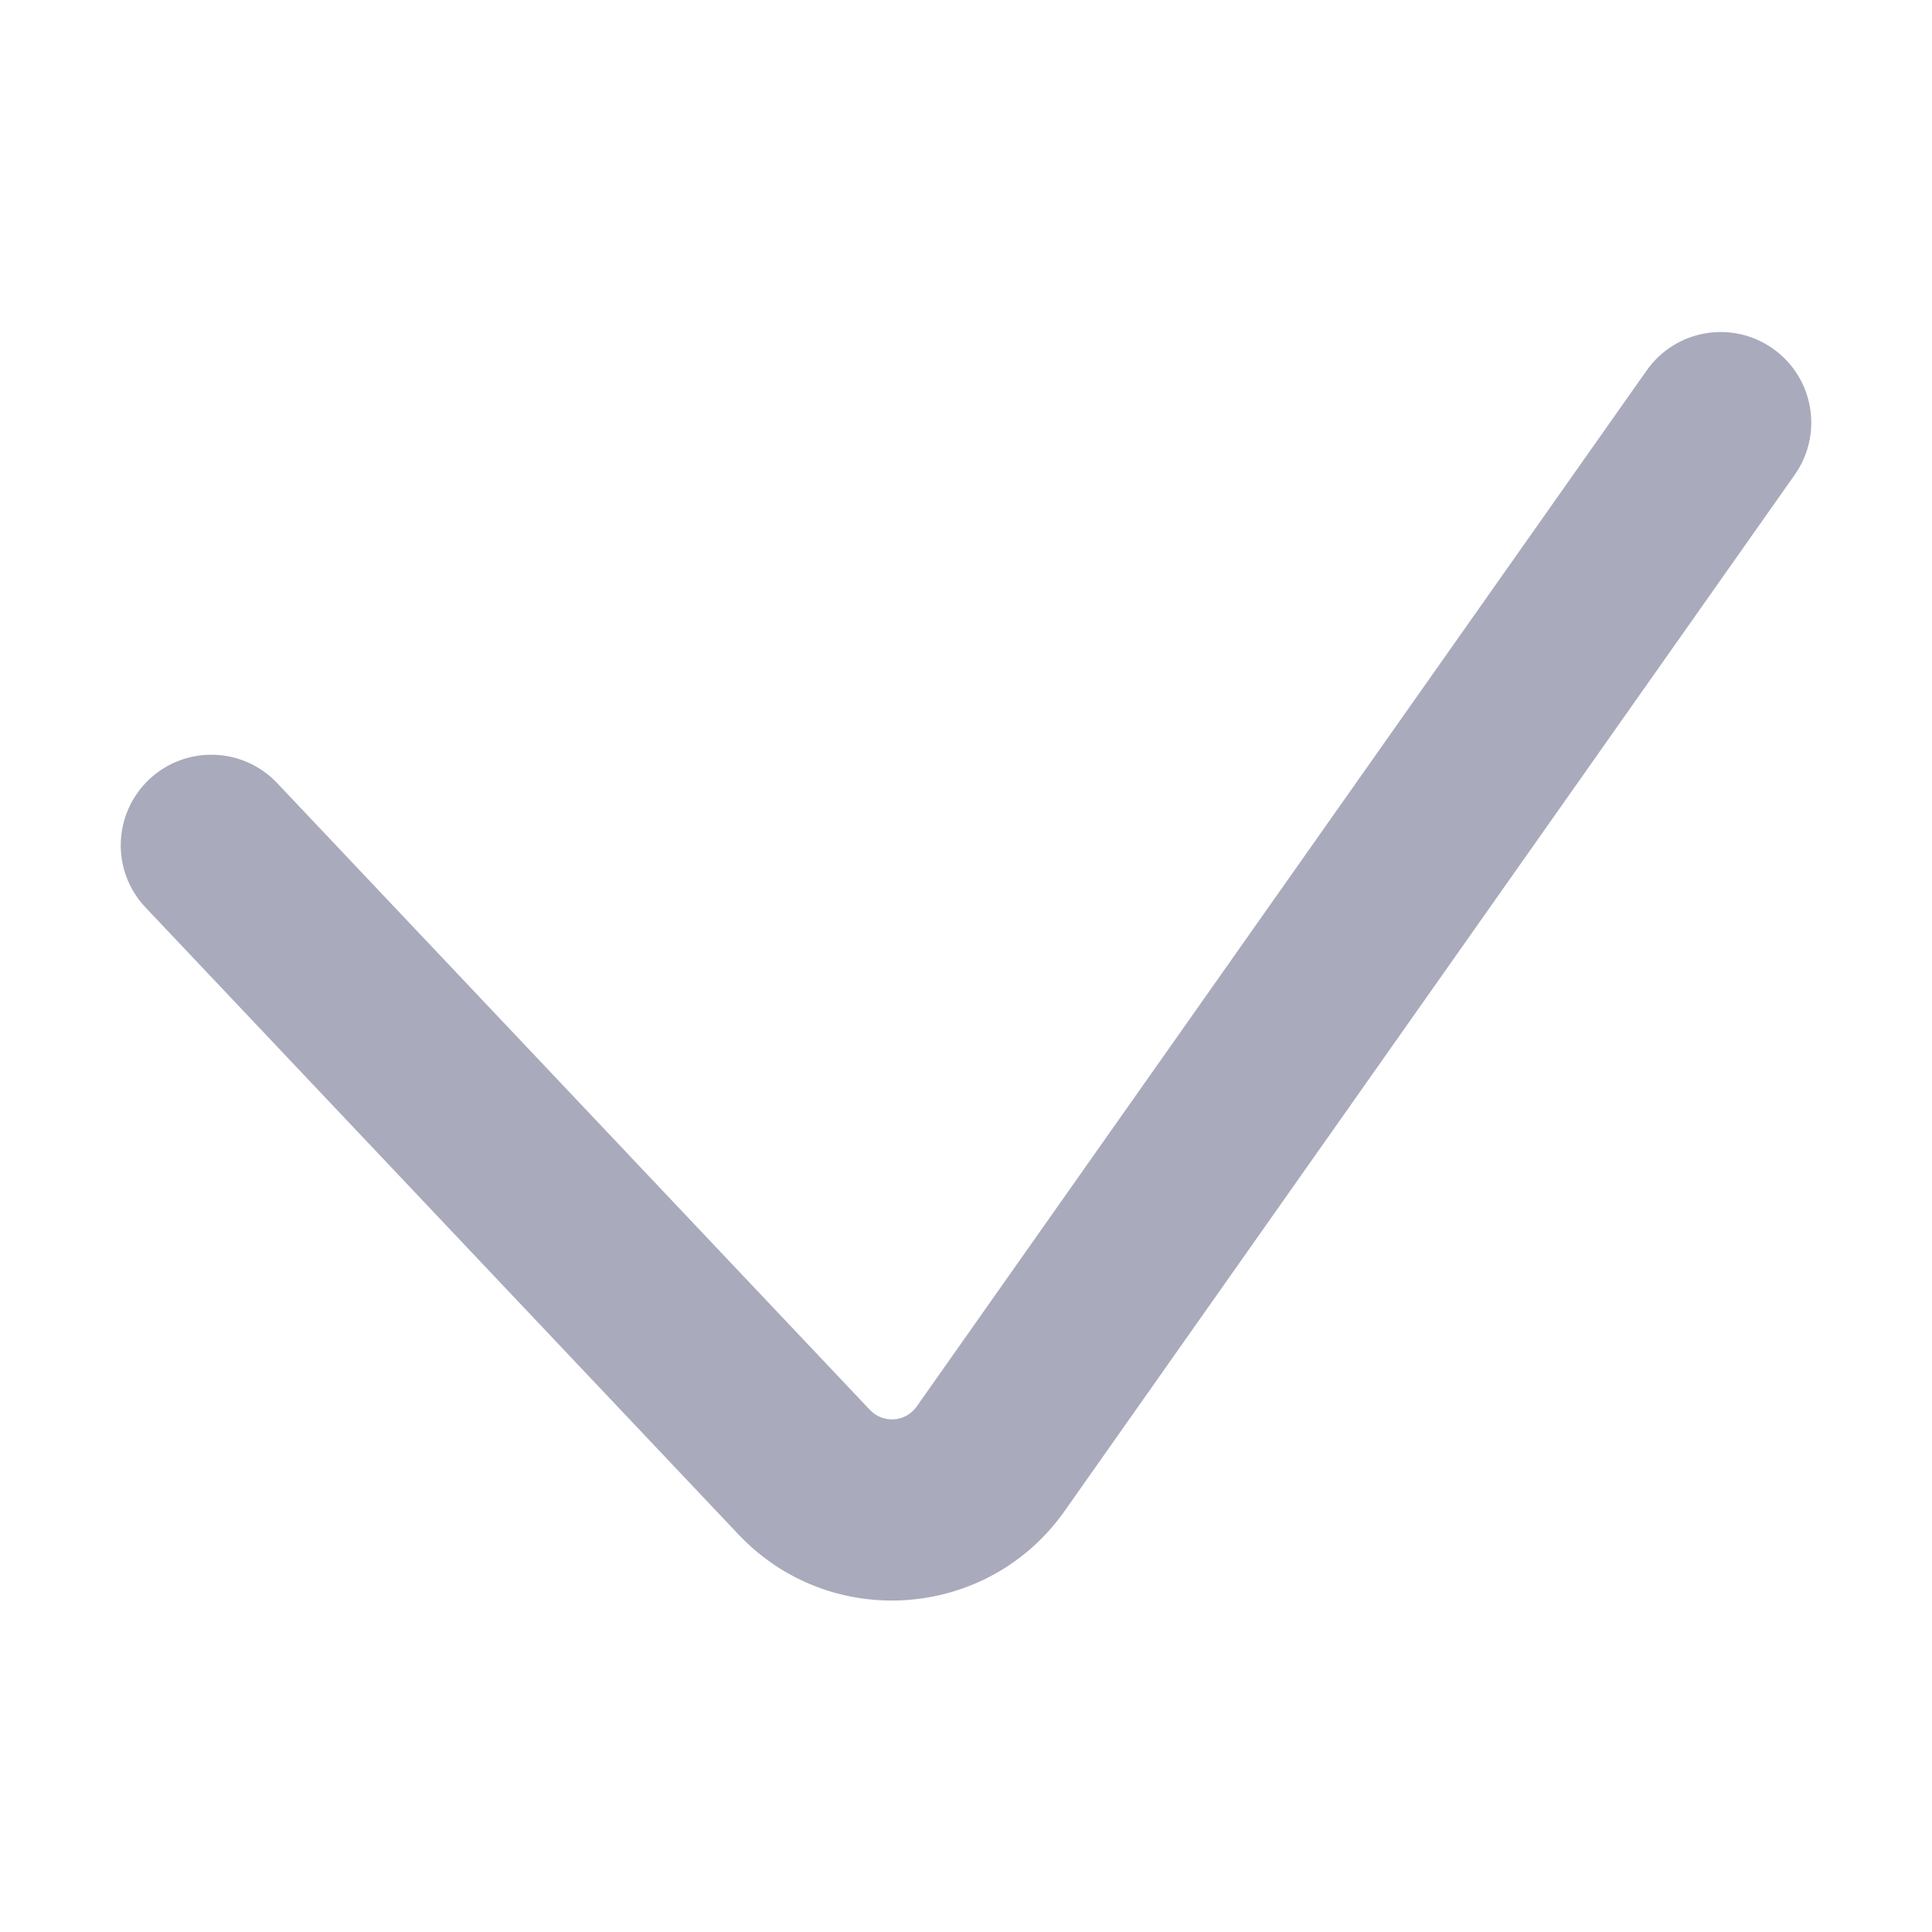
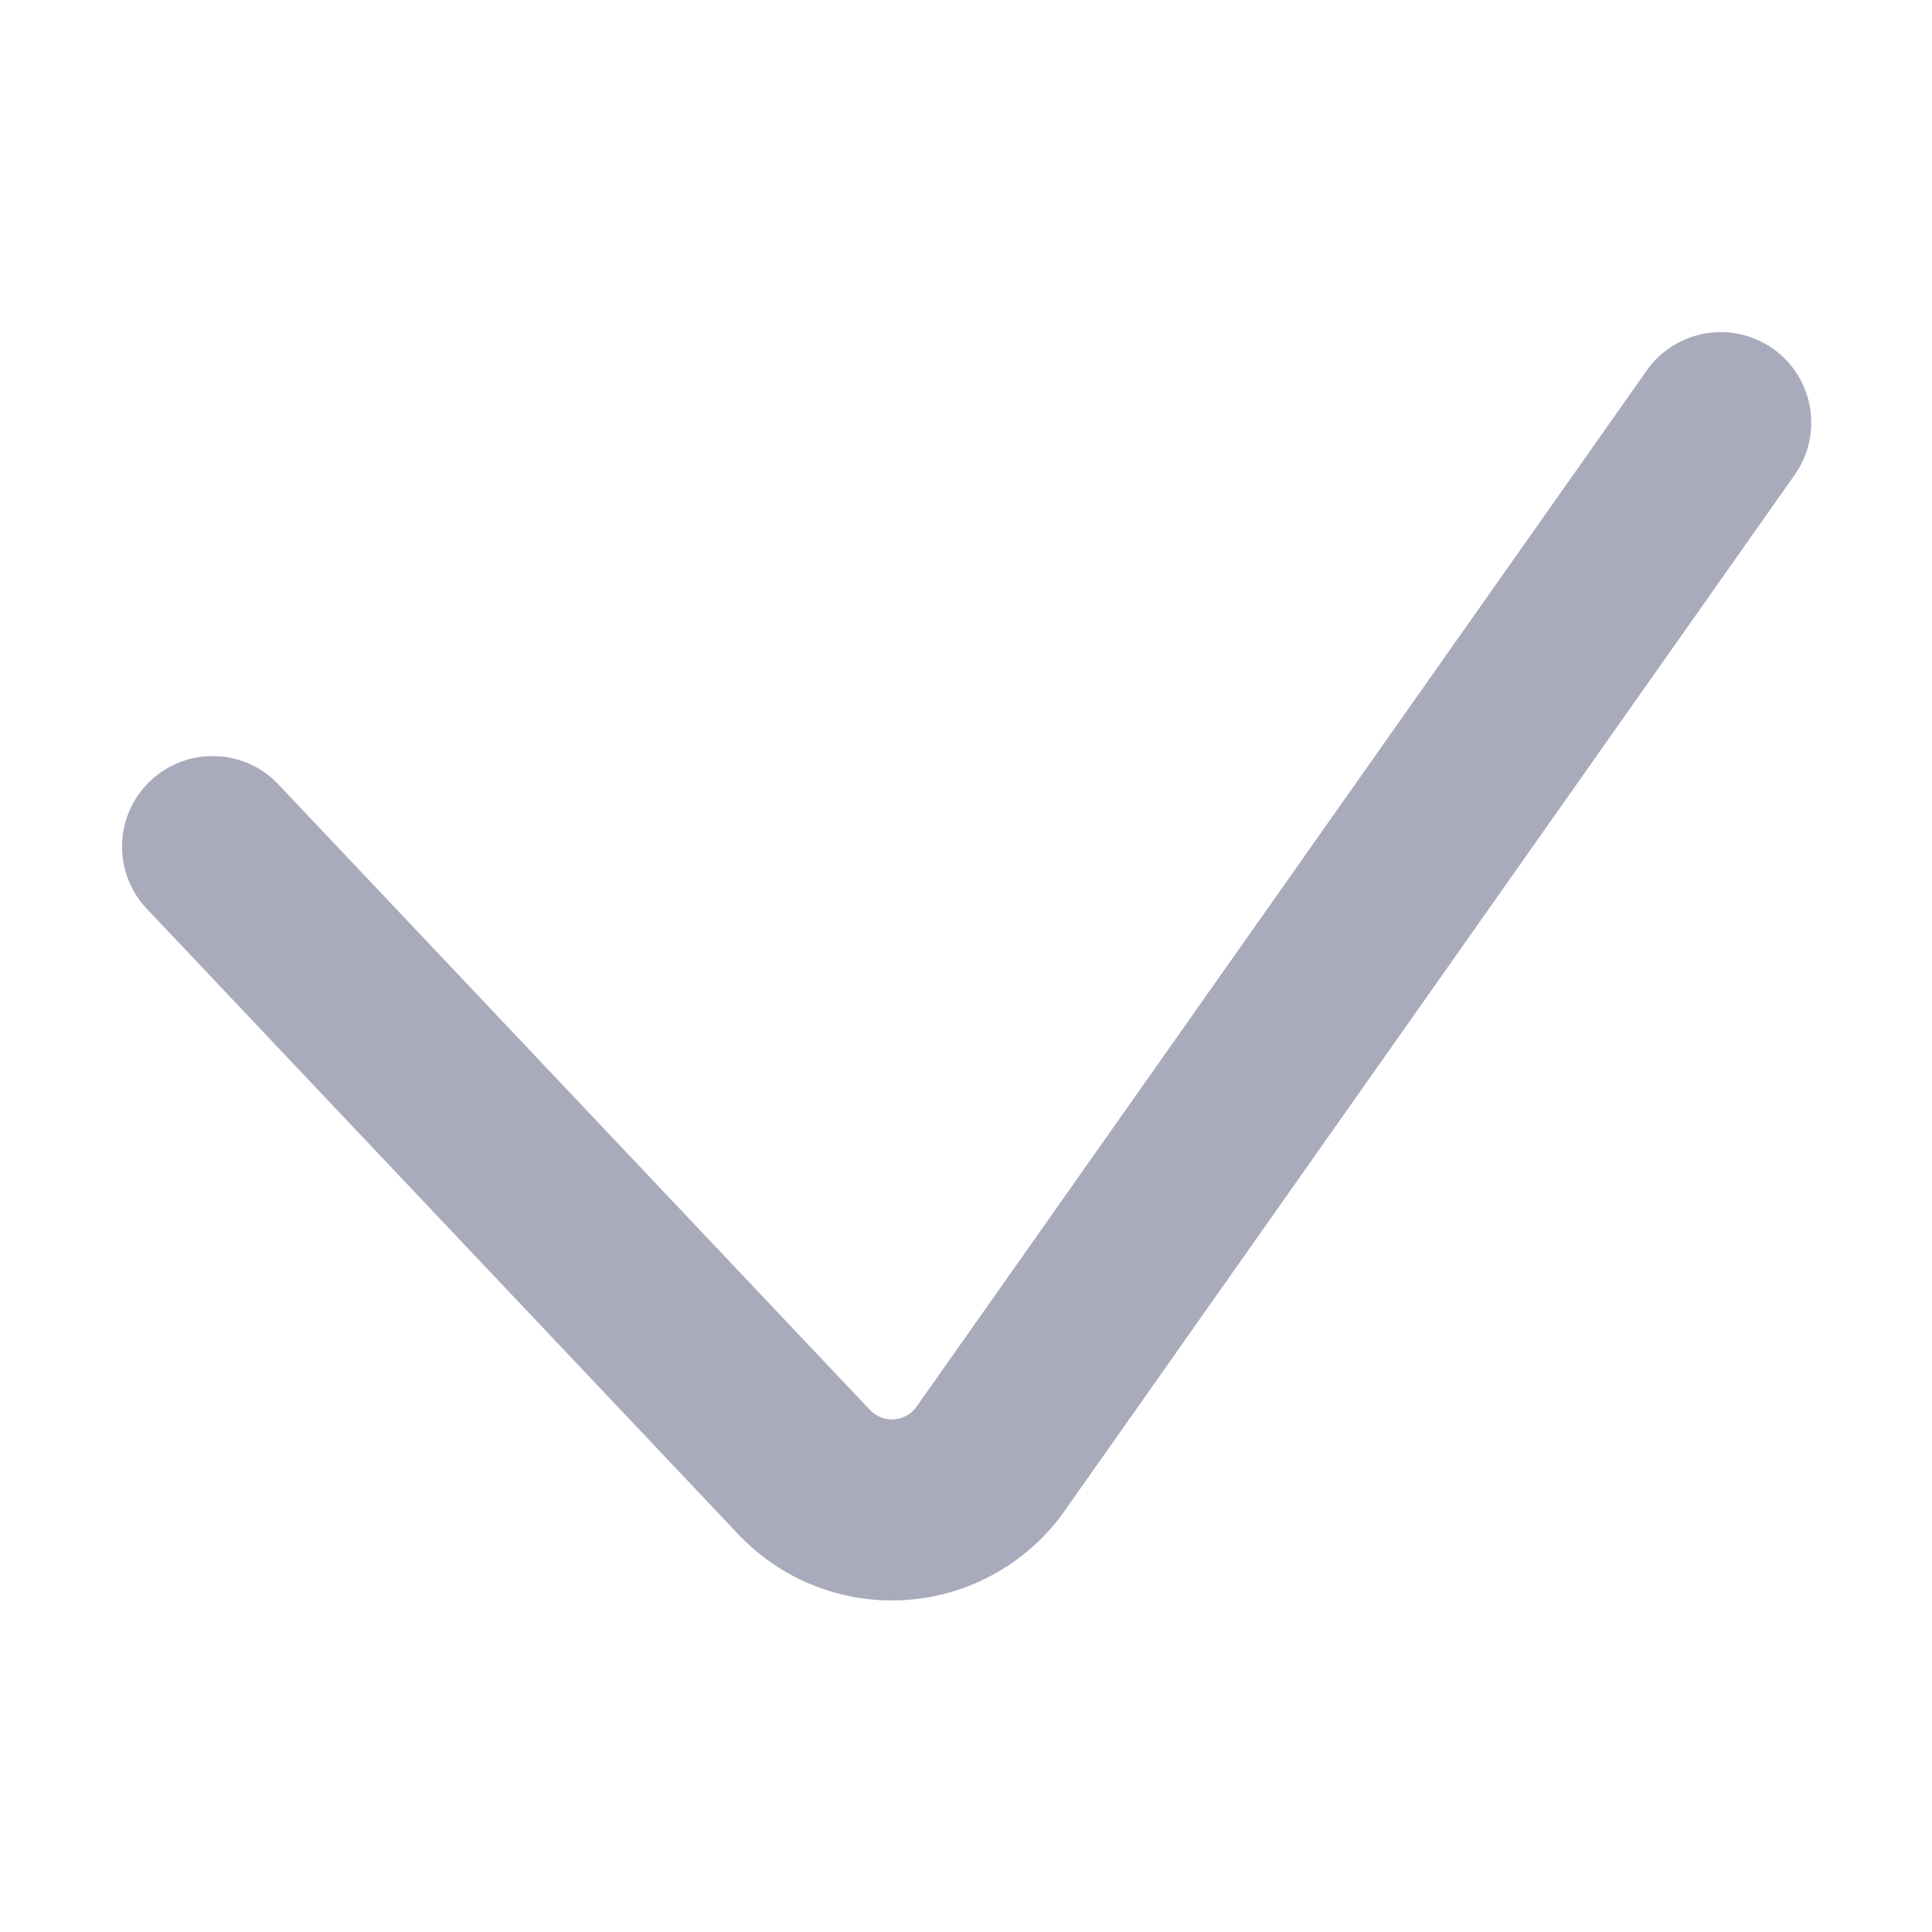
- <svg xmlns="http://www.w3.org/2000/svg" width="16" height="16" viewBox="0 0 16 16" fill="none">
-   <path fill-rule="evenodd" clip-rule="evenodd" d="M14.682 2.887C15.021 3.126 15.102 3.593 14.863 3.932L8.817 12.513C8.18 13.417 6.875 13.511 6.115 12.707L1.205 7.515C0.92 7.214 0.934 6.74 1.235 6.455C1.536 6.171 2.01 6.184 2.295 6.485L7.205 11.677C7.314 11.791 7.5 11.778 7.591 11.649L13.637 3.068C13.876 2.729 14.343 2.648 14.682 2.887Z" fill="#A9AABC" />
+ <svg xmlns="http://www.w3.org/2000/svg" width="16" height="16" fill="none">
+   <path fill="#A9AABC" fill-rule="evenodd" d="M14.682 2.887a.75.75 0 0 1 .181 1.045l-6.046 8.58a1.75 1.75 0 0 1-2.702.195l-4.91-5.192a.75.75 0 0 1 1.09-1.03l4.91 5.192a.25.25 0 0 0 .386-.028l6.046-8.58a.75.75 0 0 1 1.045-.182" clip-rule="evenodd" />
</svg>
